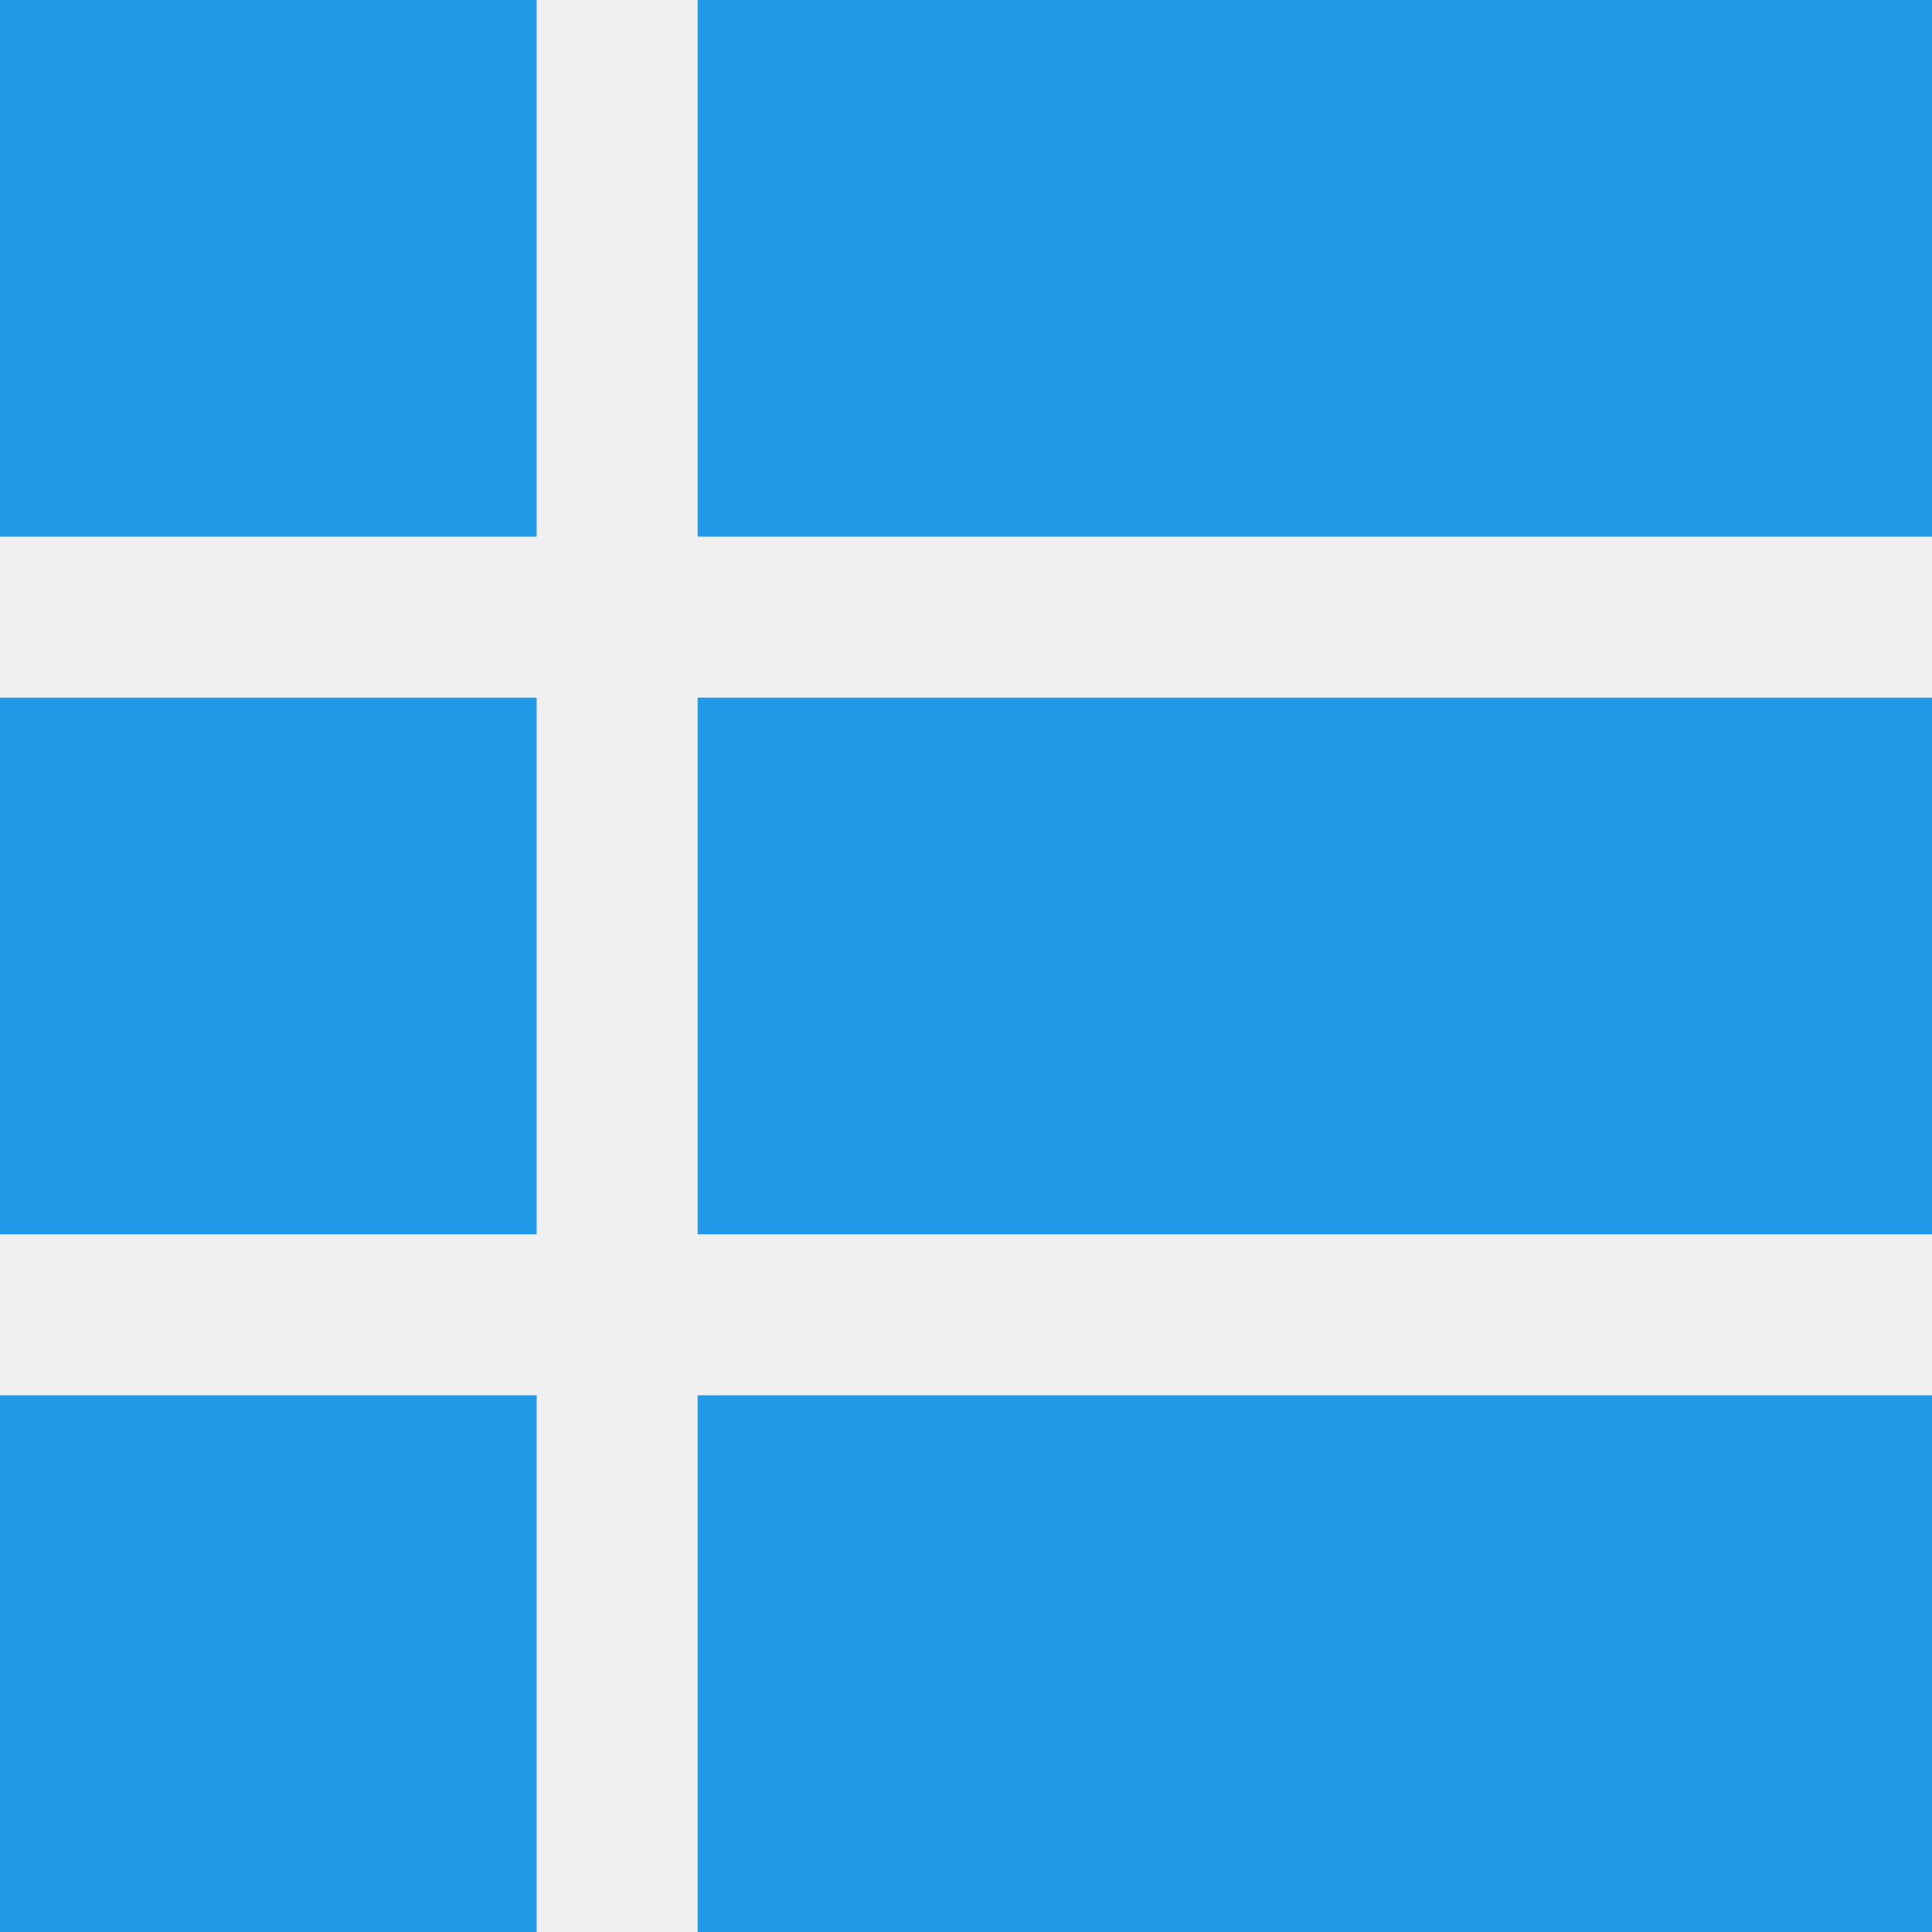
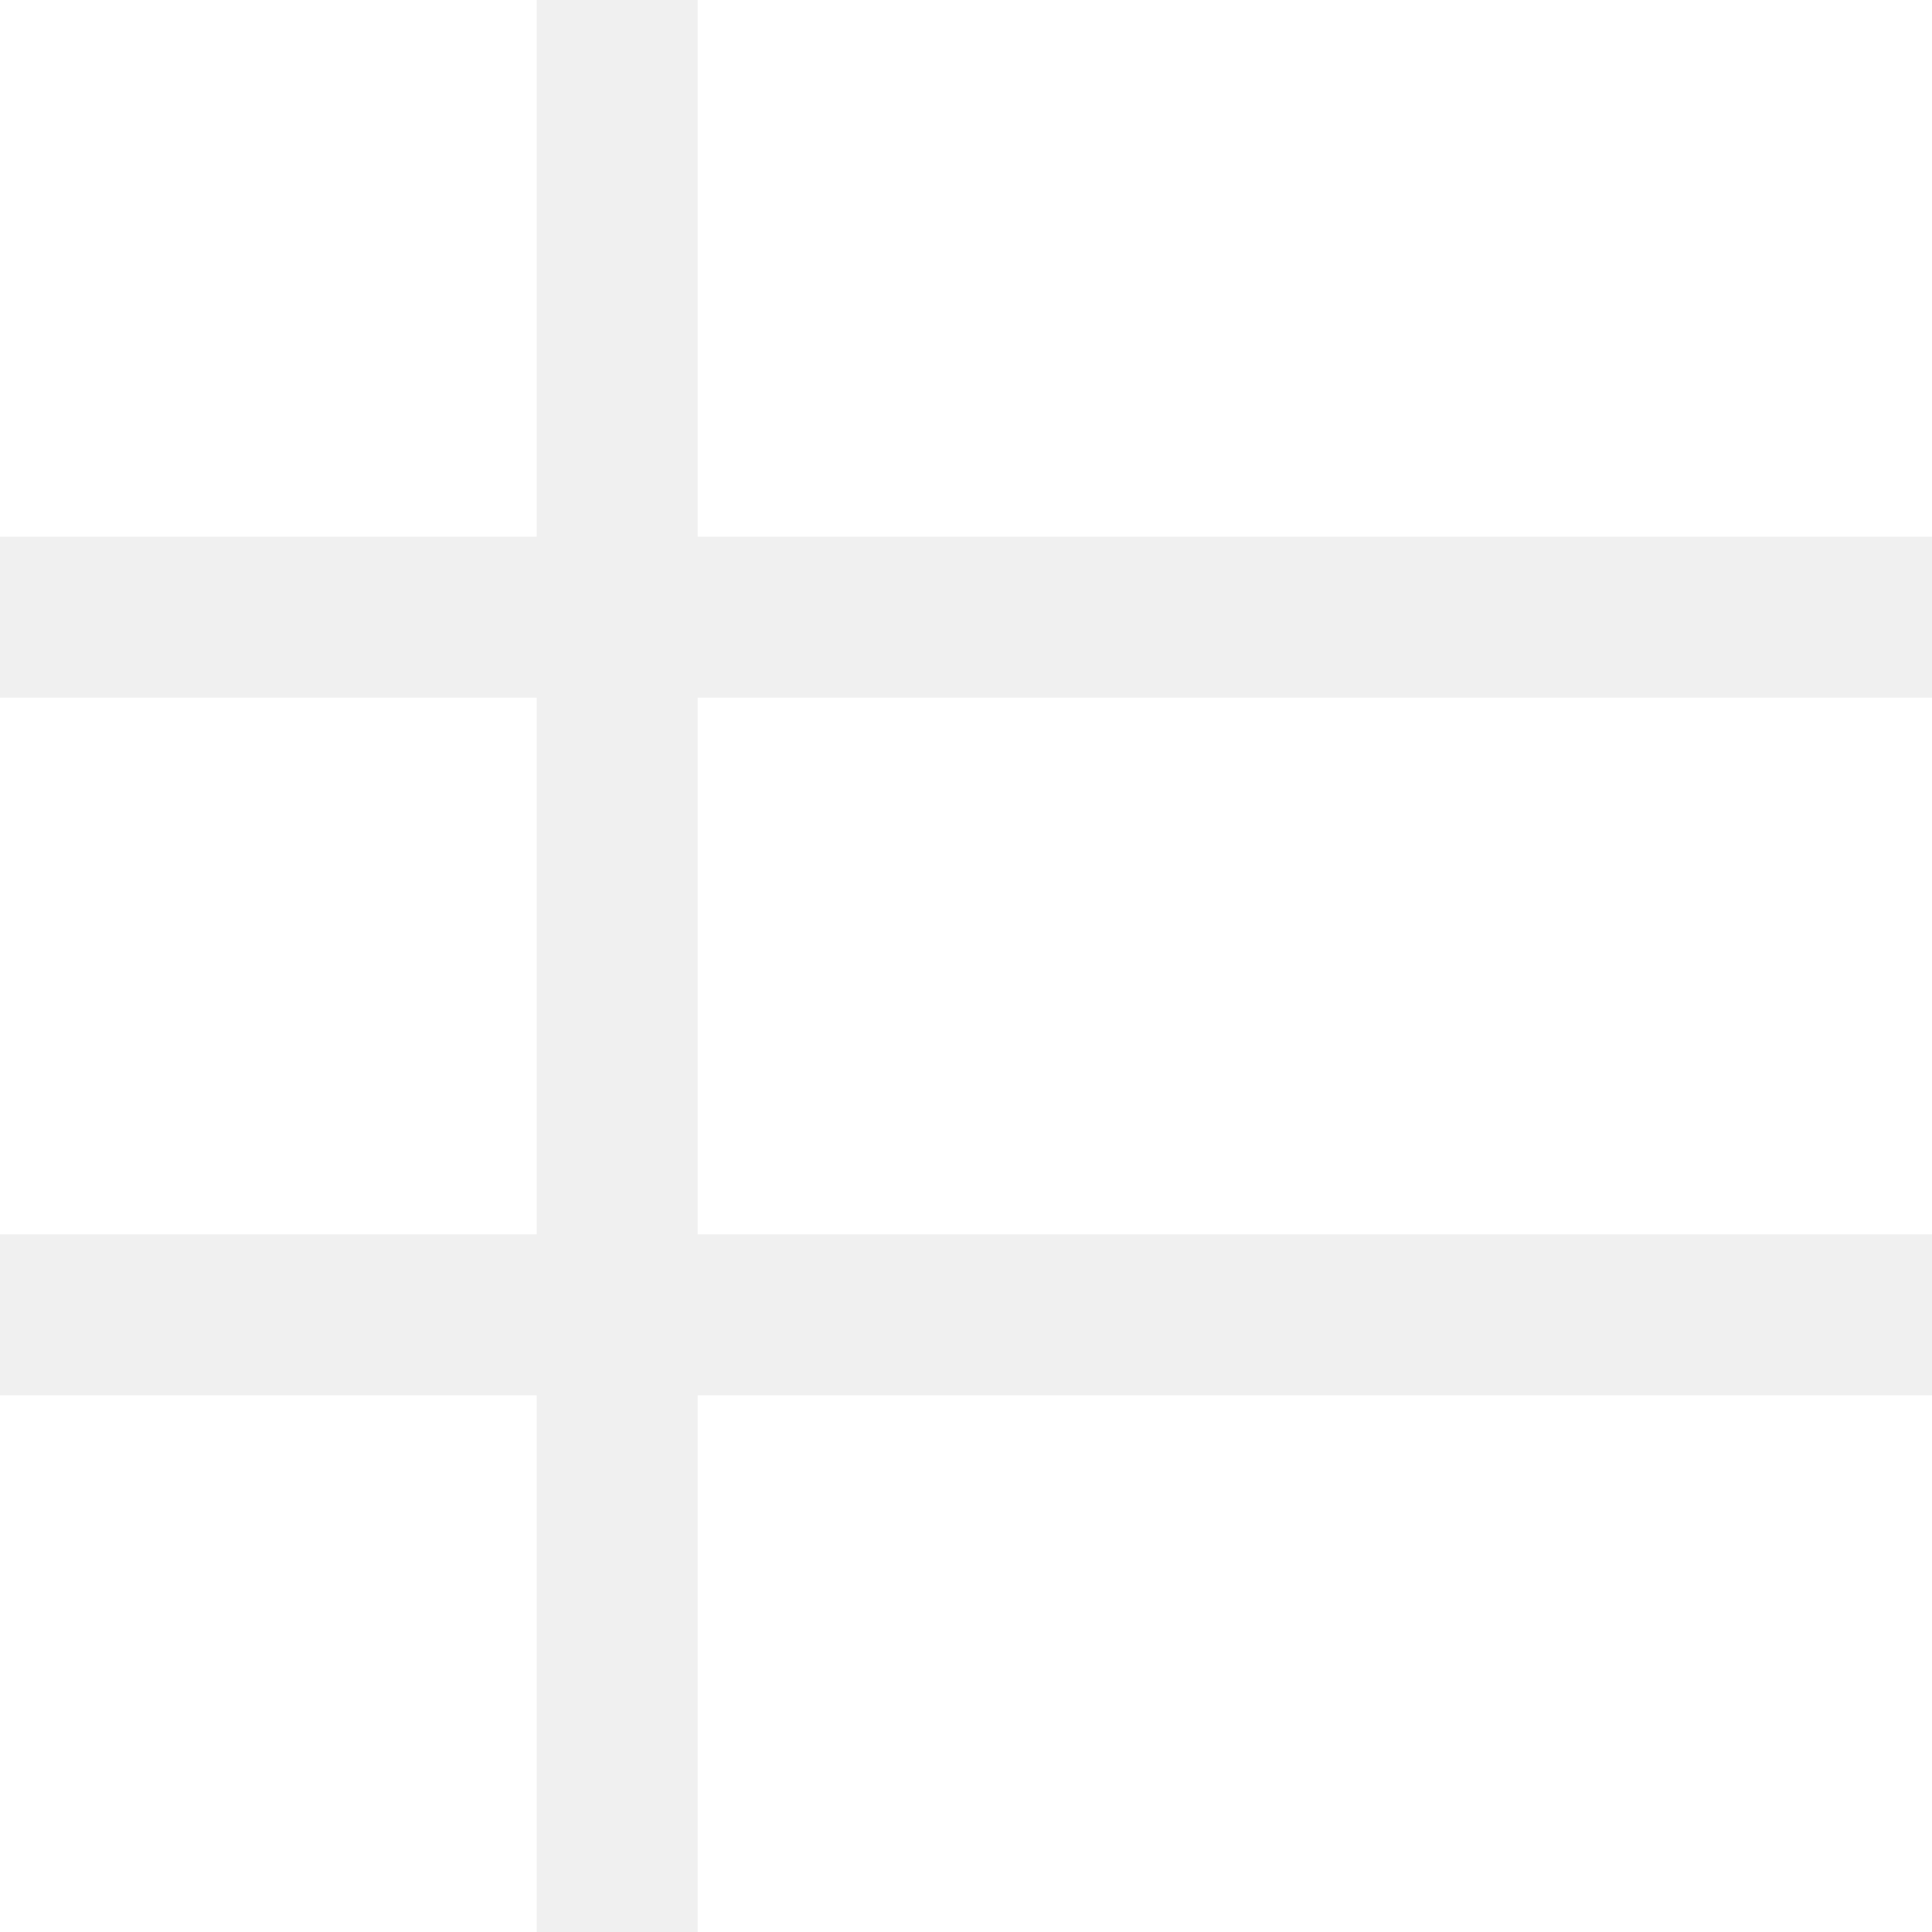
<svg xmlns="http://www.w3.org/2000/svg" version="1.1" id="Layer_1" x="0px" y="0px" width="18px" height="18px" viewBox="-305.5 396.5 18 18" enable-background="new -305.5 396.5 18 18" xml:space="preserve">
-   <rect x="-305.5" y="396.5" fill="#2199e7" width="5" height="5" />
-   <rect x="-299" y="396.5" fill="#2199e7" width="11.5" height="5" />
-   <rect x="-299" y="403" fill="#2199e7" width="11.5" height="5" />
-   <rect x="-299" y="409.5" fill="#2199e7" width="11.5" height="5" />
-   <rect x="-305.5" y="409.5" fill="#2199e7" width="5" height="5" />
-   <rect x="-305.5" y="403" fill="#2199e7" width="5" height="5" />
+   <rect x="-305.5" y="396.5" fill="#fff" width="5" height="5" />
+   <rect x="-299" y="396.5" fill="#fff" width="11.5" height="5" />
+   <rect x="-299" y="403" fill="#fff" width="11.5" height="5" />
+   <rect x="-299" y="409.5" fill="#fff" width="11.5" height="5" />
+   <rect x="-305.5" y="409.5" fill="#fff" width="5" height="5" />
+   <rect x="-305.5" y="403" fill="#fff" width="5" height="5" />
</svg>
